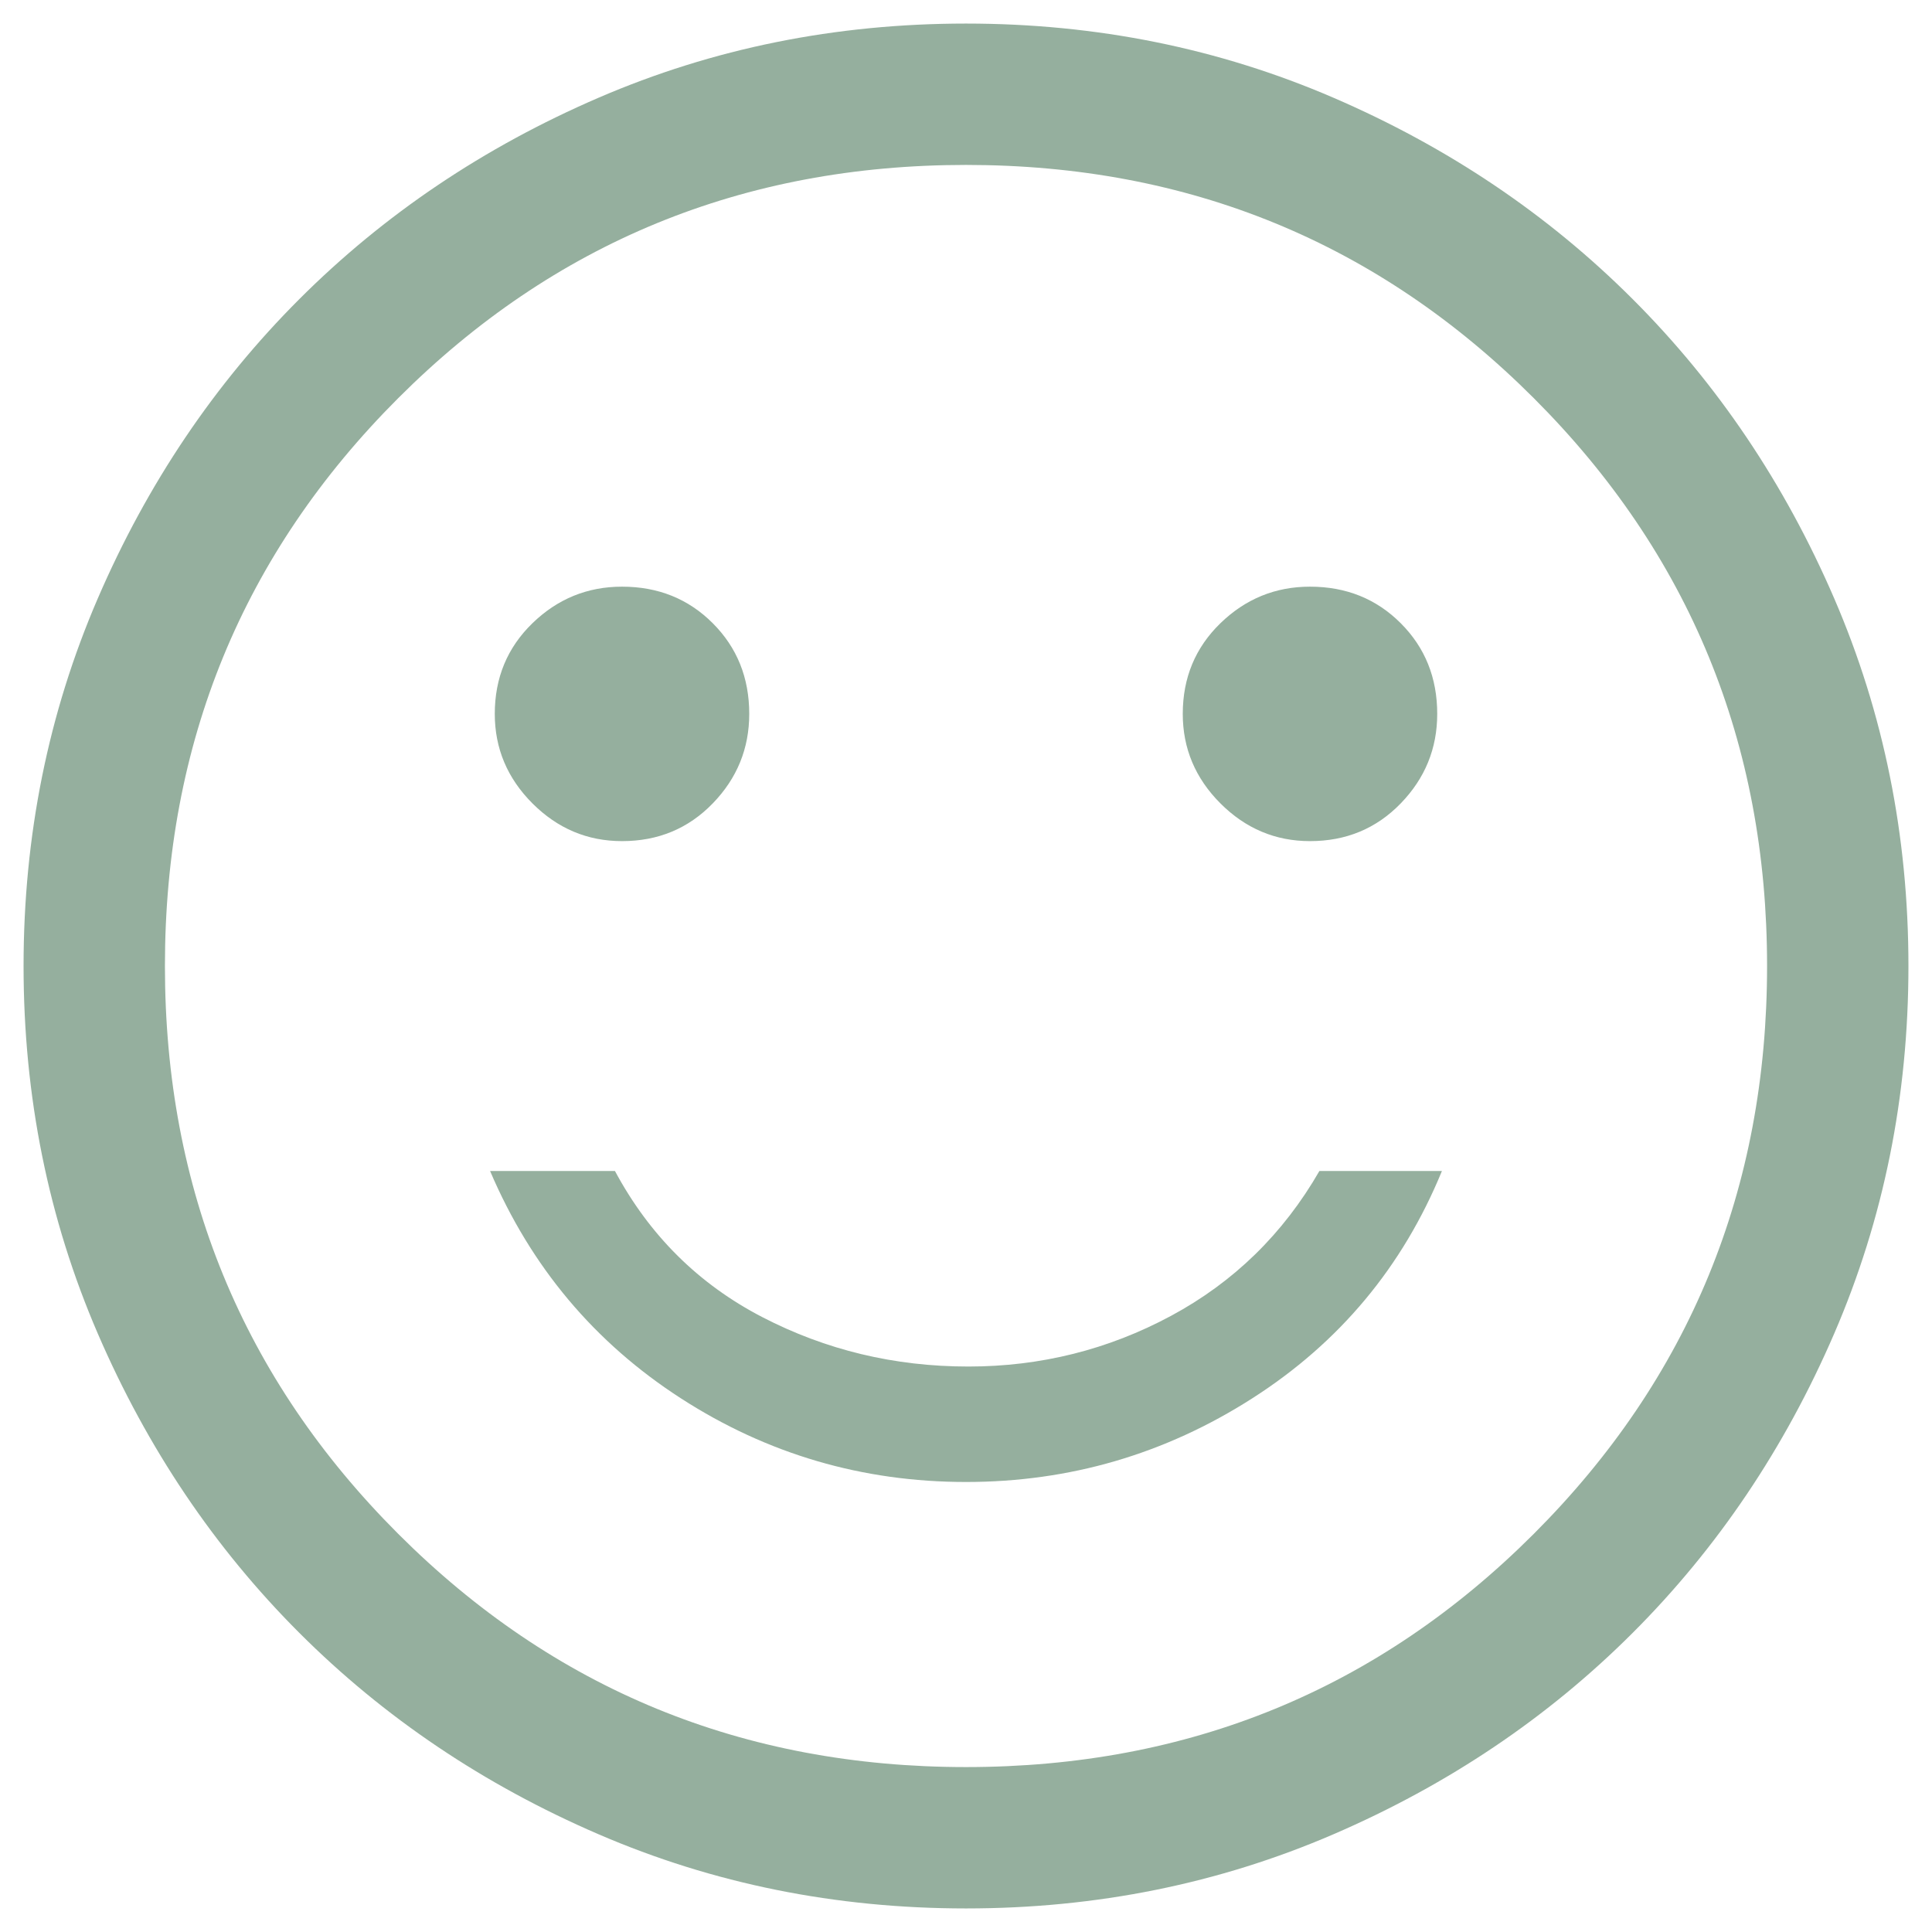
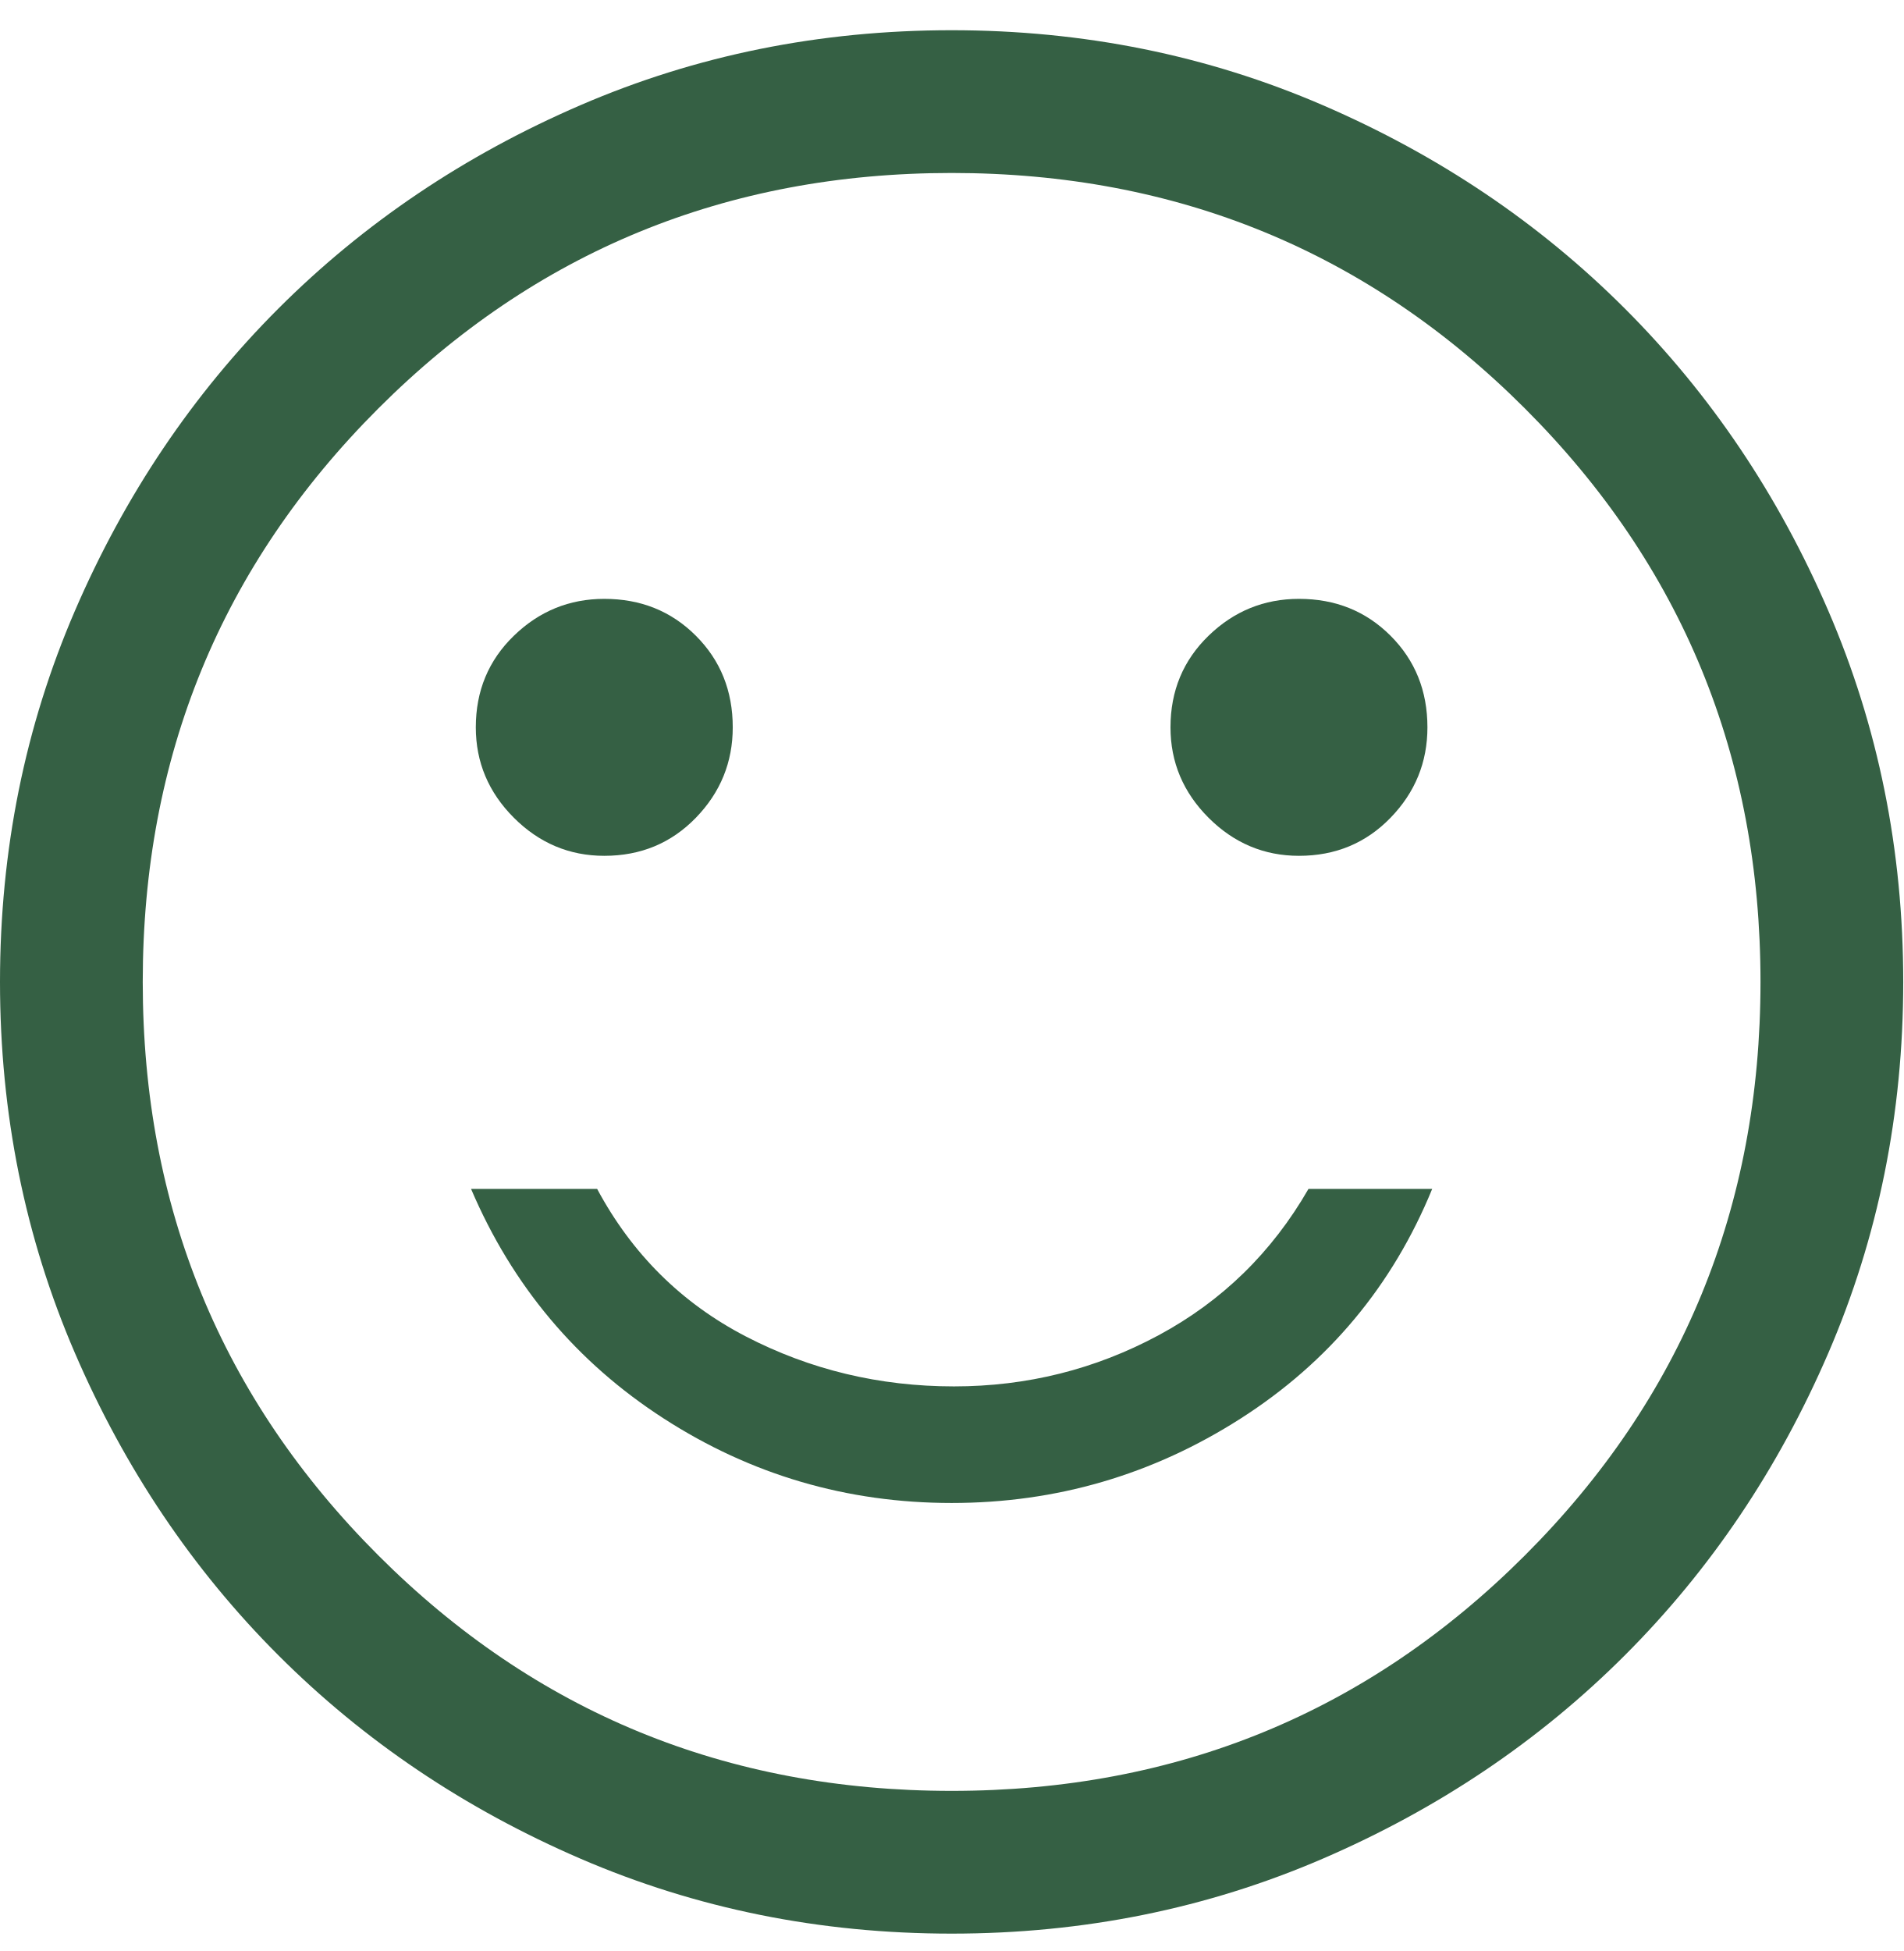
- <svg xmlns="http://www.w3.org/2000/svg" width="41" height="41" viewBox="0 0 41 41" fill="none">
-   <path d="M27.8 17.85C28.567 17.85 29.208 17.583 29.725 17.05C30.242 16.517 30.5 15.883 30.5 15.15C30.5 14.383 30.242 13.742 29.725 13.225C29.208 12.708 28.567 12.45 27.8 12.45C27.067 12.45 26.433 12.708 25.9 13.225C25.367 13.742 25.1 14.383 25.1 15.15C25.1 15.883 25.367 16.517 25.9 17.05C26.433 17.583 27.067 17.85 27.8 17.85ZM13.2 17.85C13.967 17.85 14.608 17.583 15.125 17.05C15.642 16.517 15.9 15.883 15.9 15.15C15.9 14.383 15.642 13.742 15.125 13.225C14.608 12.708 13.967 12.45 13.2 12.45C12.467 12.45 11.833 12.708 11.3 13.225C10.767 13.742 10.5 14.383 10.5 15.15C10.5 15.883 10.767 16.517 11.3 17.05C11.833 17.583 12.467 17.85 13.2 17.85ZM20.5 31.45C22.7 31.45 24.725 30.858 26.575 29.675C28.425 28.492 29.767 26.883 30.6 24.85H28C27.233 26.183 26.183 27.208 24.85 27.925C23.517 28.642 22.083 29 20.55 29C18.983 29 17.525 28.65 16.175 27.95C14.825 27.25 13.783 26.217 13.05 24.85H10.4C11.267 26.883 12.617 28.492 14.45 29.675C16.283 30.858 18.3 31.45 20.5 31.45V31.45ZM20.5 40.5C17.733 40.5 15.133 39.975 12.7 38.925C10.267 37.875 8.15 36.45 6.35 34.65C4.55 32.85 3.125 30.733 2.075 28.3C1.025 25.867 0.5 23.267 0.5 20.5C0.5 17.733 1.025 15.133 2.075 12.7C3.125 10.267 4.55 8.15 6.35 6.35C8.15 4.55 10.267 3.125 12.7 2.075C15.133 1.025 17.733 0.5 20.5 0.5C23.267 0.5 25.867 1.025 28.3 2.075C30.733 3.125 32.85 4.55 34.65 6.35C36.45 8.15 37.875 10.267 38.925 12.7C39.975 15.133 40.5 17.733 40.5 20.5C40.5 23.267 39.975 25.867 38.925 28.3C37.875 30.733 36.45 32.85 34.65 34.65C32.85 36.45 30.733 37.875 28.3 38.925C25.867 39.975 23.267 40.5 20.5 40.5ZM20.5 37.5C25.233 37.5 29.25 35.85 32.55 32.55C35.85 29.25 37.5 25.233 37.5 20.5C37.5 15.767 35.85 11.75 32.55 8.45C29.25 5.15 25.233 3.5 20.5 3.5C15.767 3.5 11.75 5.15 8.45 8.45C5.15 11.75 3.5 15.767 3.5 20.5C3.5 25.233 5.15 29.25 8.45 32.55C11.75 35.85 15.767 37.5 20.5 37.5Z" fill="#95AF9E" />
+ <svg xmlns="http://www.w3.org/2000/svg" width="40" height="41" viewBox="0 0 40 41" fill="none">
+   <path d="M27.3 17.985C28.067 17.985 28.708 17.718 29.225 17.185C29.742 16.652 30 16.018 30 15.285C30 14.518 29.742 13.877 29.225 13.36C28.708 12.843 28.067 12.585 27.3 12.585C26.567 12.585 25.933 12.843 25.4 13.36C24.867 13.877 24.6 14.518 24.6 15.285C24.6 16.018 24.867 16.652 25.4 17.185C25.933 17.718 26.567 17.985 27.3 17.985ZM12.7 17.985C13.467 17.985 14.108 17.718 14.625 17.185C15.142 16.652 15.4 16.018 15.4 15.285C15.4 14.518 15.142 13.877 14.625 13.36C14.108 12.843 13.467 12.585 12.7 12.585C11.967 12.585 11.333 12.843 10.8 13.36C10.267 13.877 10 14.518 10 15.285C10 16.018 10.267 16.652 10.8 17.185C11.333 17.718 11.967 17.985 12.7 17.985ZM20 31.585C22.2 31.585 24.225 30.993 26.075 29.81C27.925 28.627 29.267 27.018 30.1 24.985H27.5C26.733 26.318 25.683 27.343 24.35 28.06C23.017 28.777 21.583 29.135 20.05 29.135C18.483 29.135 17.025 28.785 15.675 28.085C14.325 27.385 13.283 26.352 12.55 24.985H9.9C10.767 27.018 12.117 28.627 13.95 29.81C15.783 30.993 17.8 31.585 20 31.585ZM20 40.635C17.233 40.635 14.633 40.11 12.2 39.06C9.767 38.01 7.65 36.585 5.85 34.785C4.05 32.985 2.625 30.868 1.575 28.435C0.525 26.002 0 23.402 0 20.635C0 17.868 0.525 15.268 1.575 12.835C2.625 10.402 4.05 8.285 5.85 6.485C7.65 4.685 9.767 3.26 12.2 2.21C14.633 1.16 17.233 0.635 20 0.635C22.767 0.635 25.367 1.16 27.8 2.21C30.233 3.26 32.35 4.685 34.15 6.485C35.95 8.285 37.375 10.402 38.425 12.835C39.475 15.268 40 17.868 40 20.635C40 23.402 39.475 26.002 38.425 28.435C37.375 30.868 35.95 32.985 34.15 34.785C32.35 36.585 30.233 38.01 27.8 39.06C25.367 40.11 22.767 40.635 20 40.635ZM20 37.635C24.733 37.635 28.75 35.985 32.05 32.685C35.35 29.385 37 25.368 37 20.635C37 15.902 35.35 11.885 32.05 8.585C28.75 5.285 24.733 3.635 20 3.635C15.267 3.635 11.25 5.285 7.95 8.585C4.65 11.885 3 15.902 3 20.635C3 25.368 4.65 29.385 7.95 32.685C11.25 35.985 15.267 37.635 20 37.635Z" fill="#356044" />
</svg>
